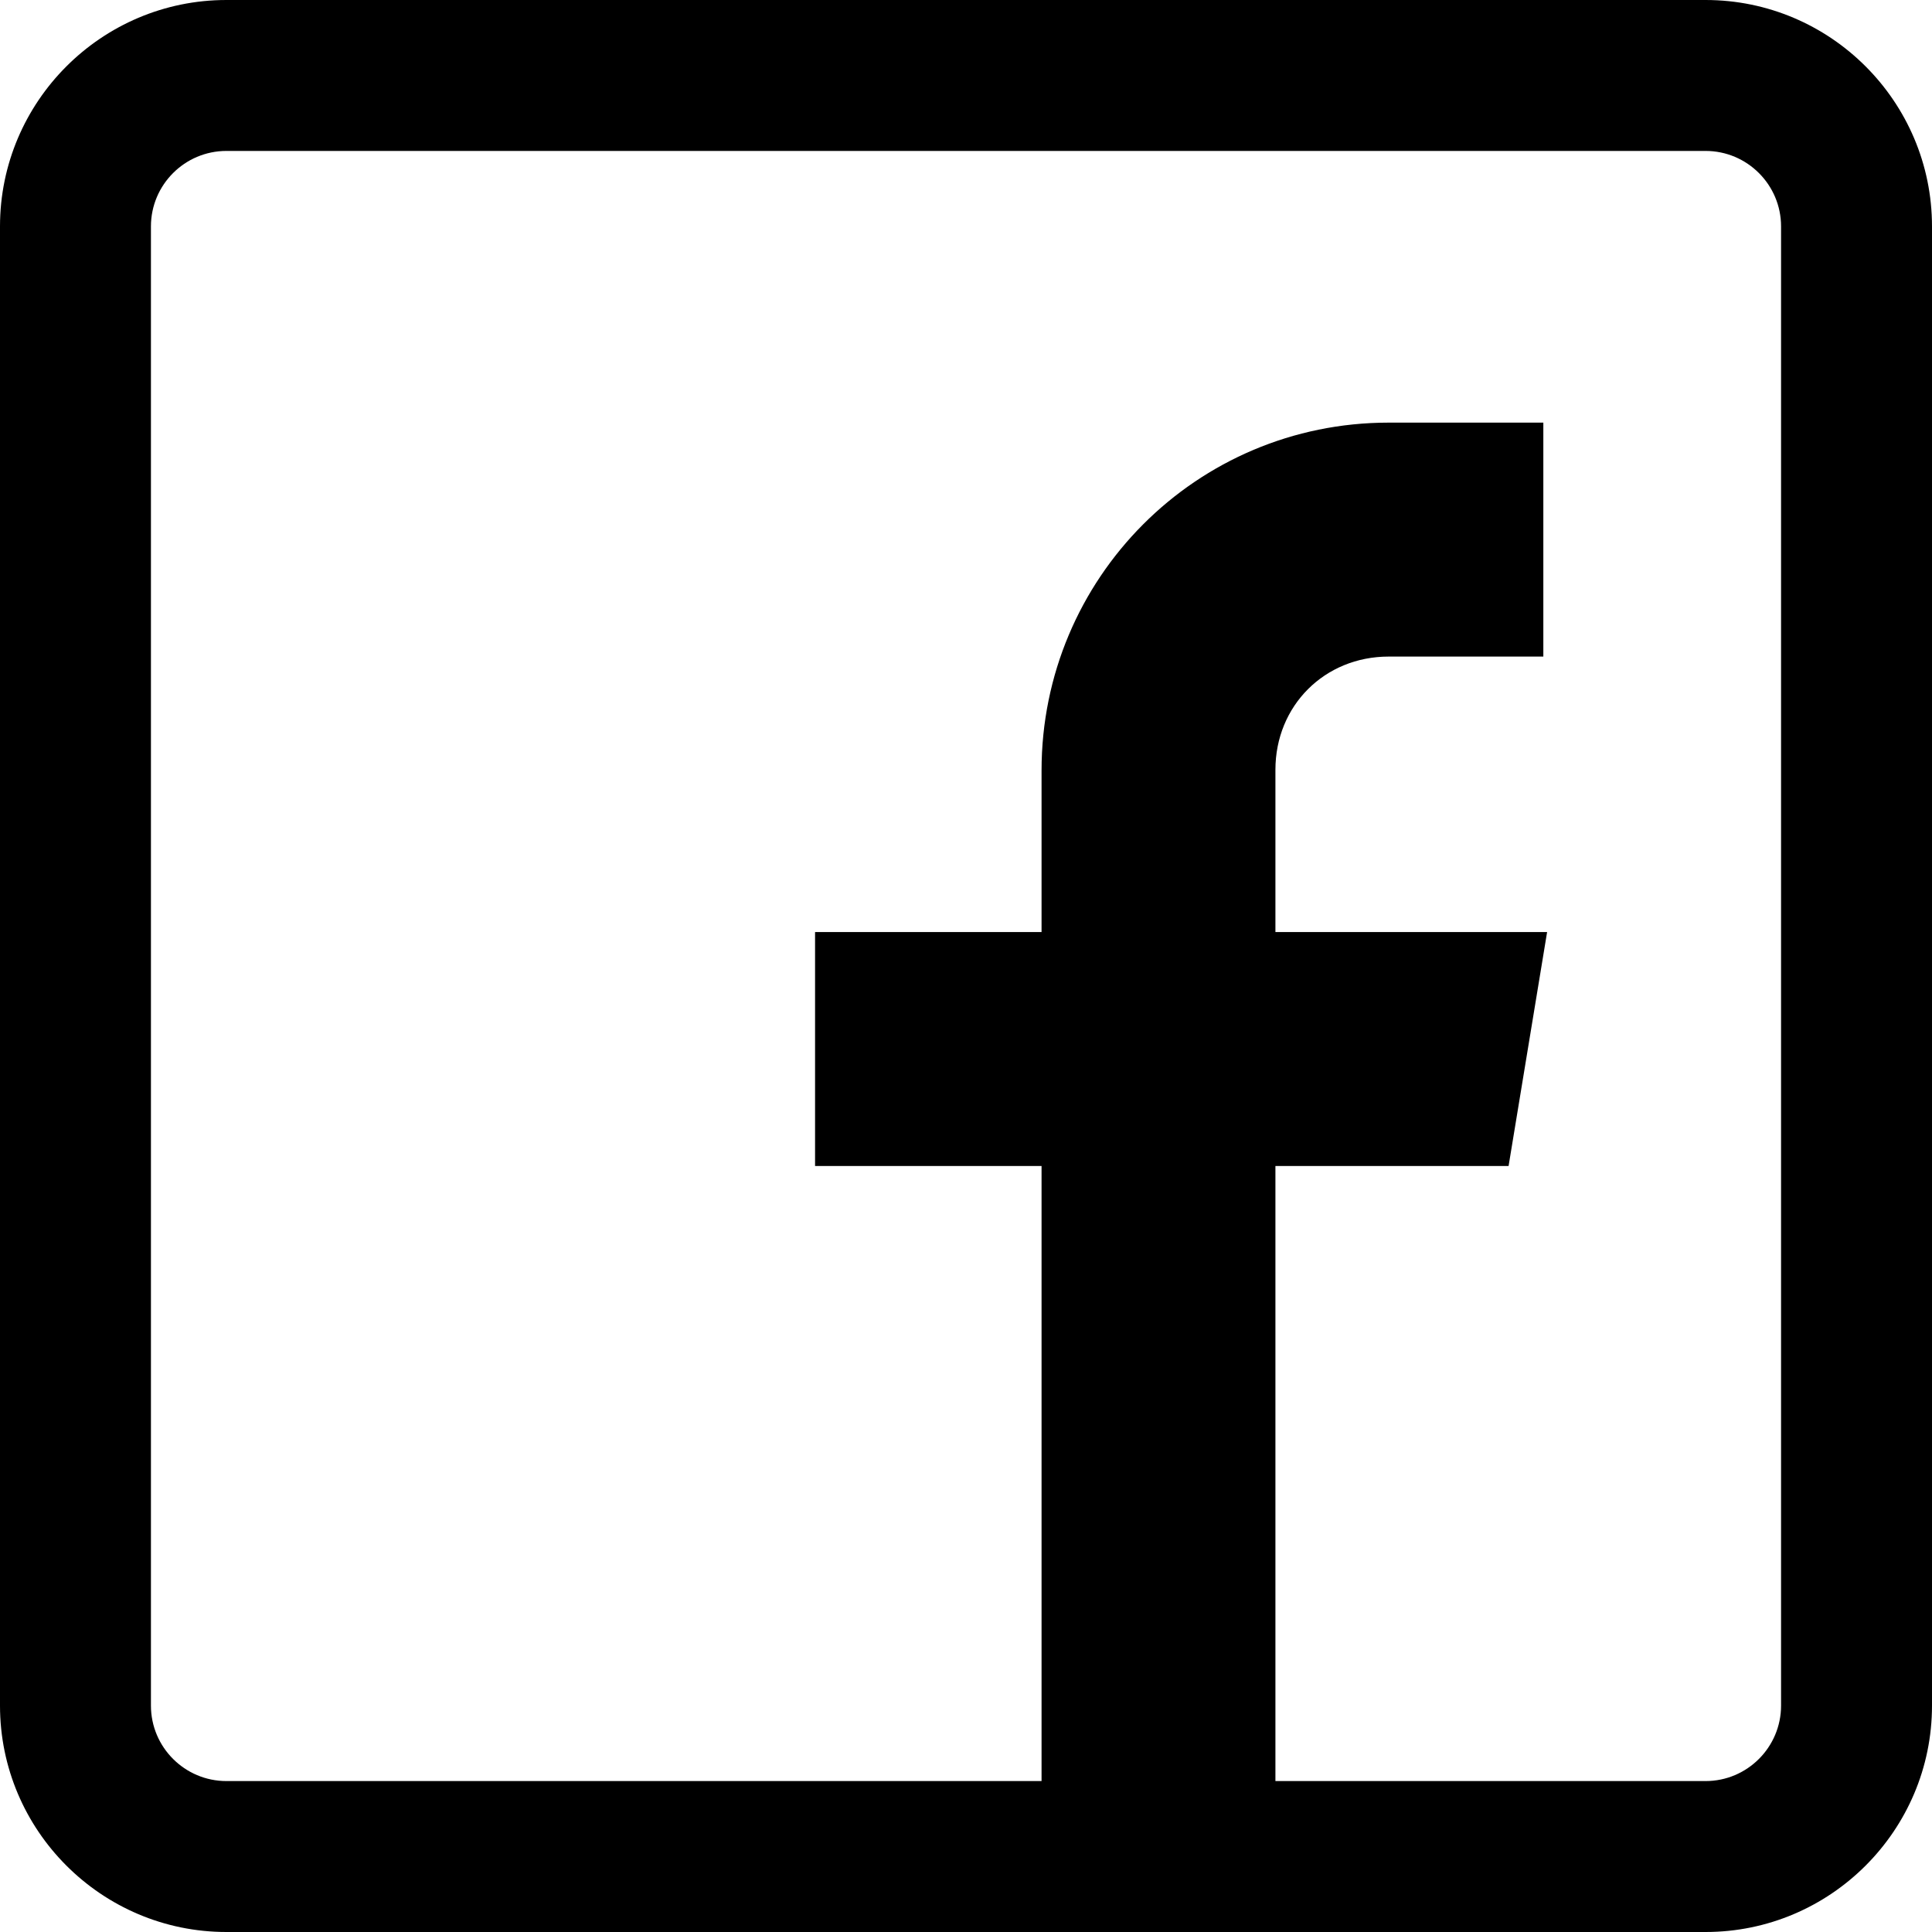
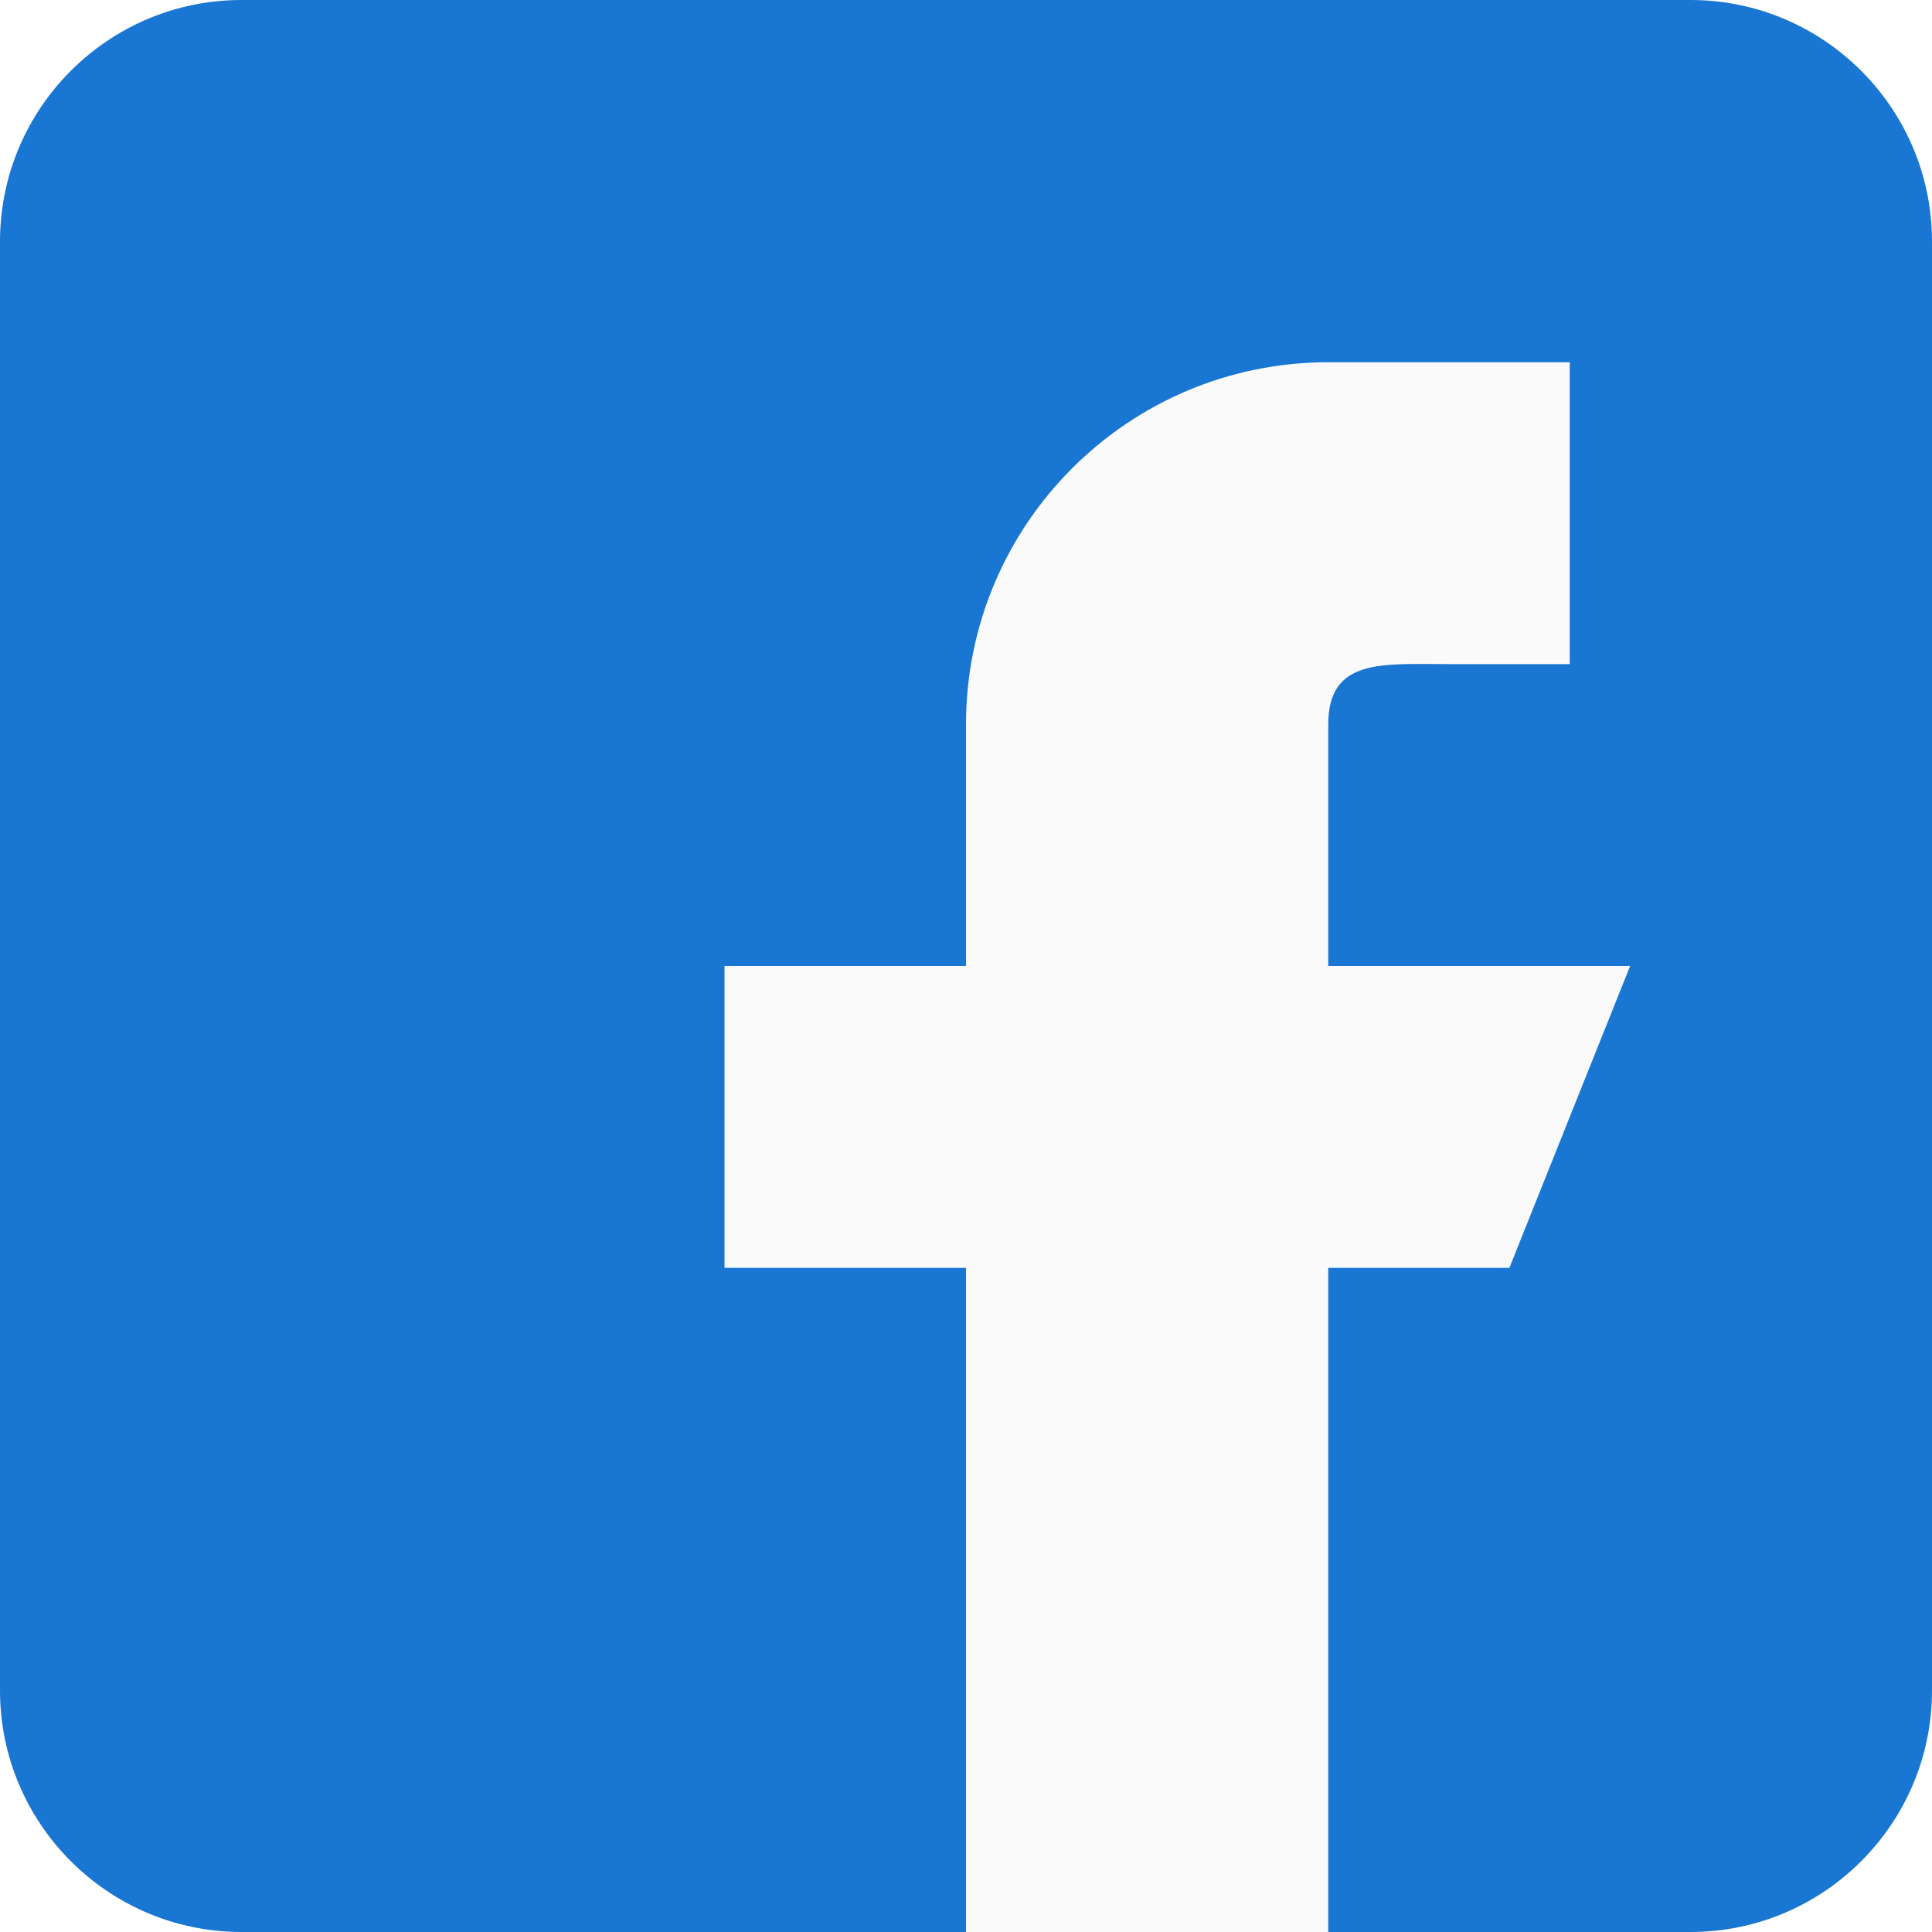
<svg xmlns="http://www.w3.org/2000/svg" version="1.1" id="Capa_1" x="0px" y="0px" viewBox="0 0 512 512" style="enable-background:new 0 0 512 512;" xml:space="preserve">
-   <g>
-     <g>
-       <path d="M452,0H60C26.916,0,0,26.916,0,60v392c0,33.084,26.916,60,60,60h392c33.084,0,60-26.916,60-60V60    C512,26.916,485.084,0,452,0z M472,452c0,11.028-8.972,20-20,20H338V309h61.79L410,247h-72v-43c0-16.975,13.025-30,30-30h41v-62    h-41c-50.923,0-91.978,41.25-91.978,92.174V247H216v62h60.022v163H60c-11.028,0-20-8.972-20-20V60c0-11.028,8.972-20,20-20h392    c11.028,0,20,8.972,20,20V452z" />
-     </g>
-   </g>
+   <path style="fill:#1976D2;" d="M448,0H64C28.704,0,0,28.704,0,64v384c0,35.296,28.704,64,64,64h384c35.296,0,64-28.704,64-64V64  C512,28.704,483.296,0,448,0z" />
+   <path style="fill:#FAFAFA;" d="M432,256h-80v-64c0-17.664,14.336-16,32-16h32V96h-64l0,0c-53.024,0-96,42.976-96,96v64h-64v80h64  v176h96V336h48L432,256z" />
  <g>
</g>
  <g>
</g>
  <g>
</g>
  <g>
</g>
  <g>
</g>
  <g>
</g>
  <g>
</g>
  <g>
</g>
  <g>
</g>
  <g>
</g>
  <g>
</g>
  <g>
</g>
  <g>
</g>
  <g>
</g>
  <g>
</g>
</svg>
